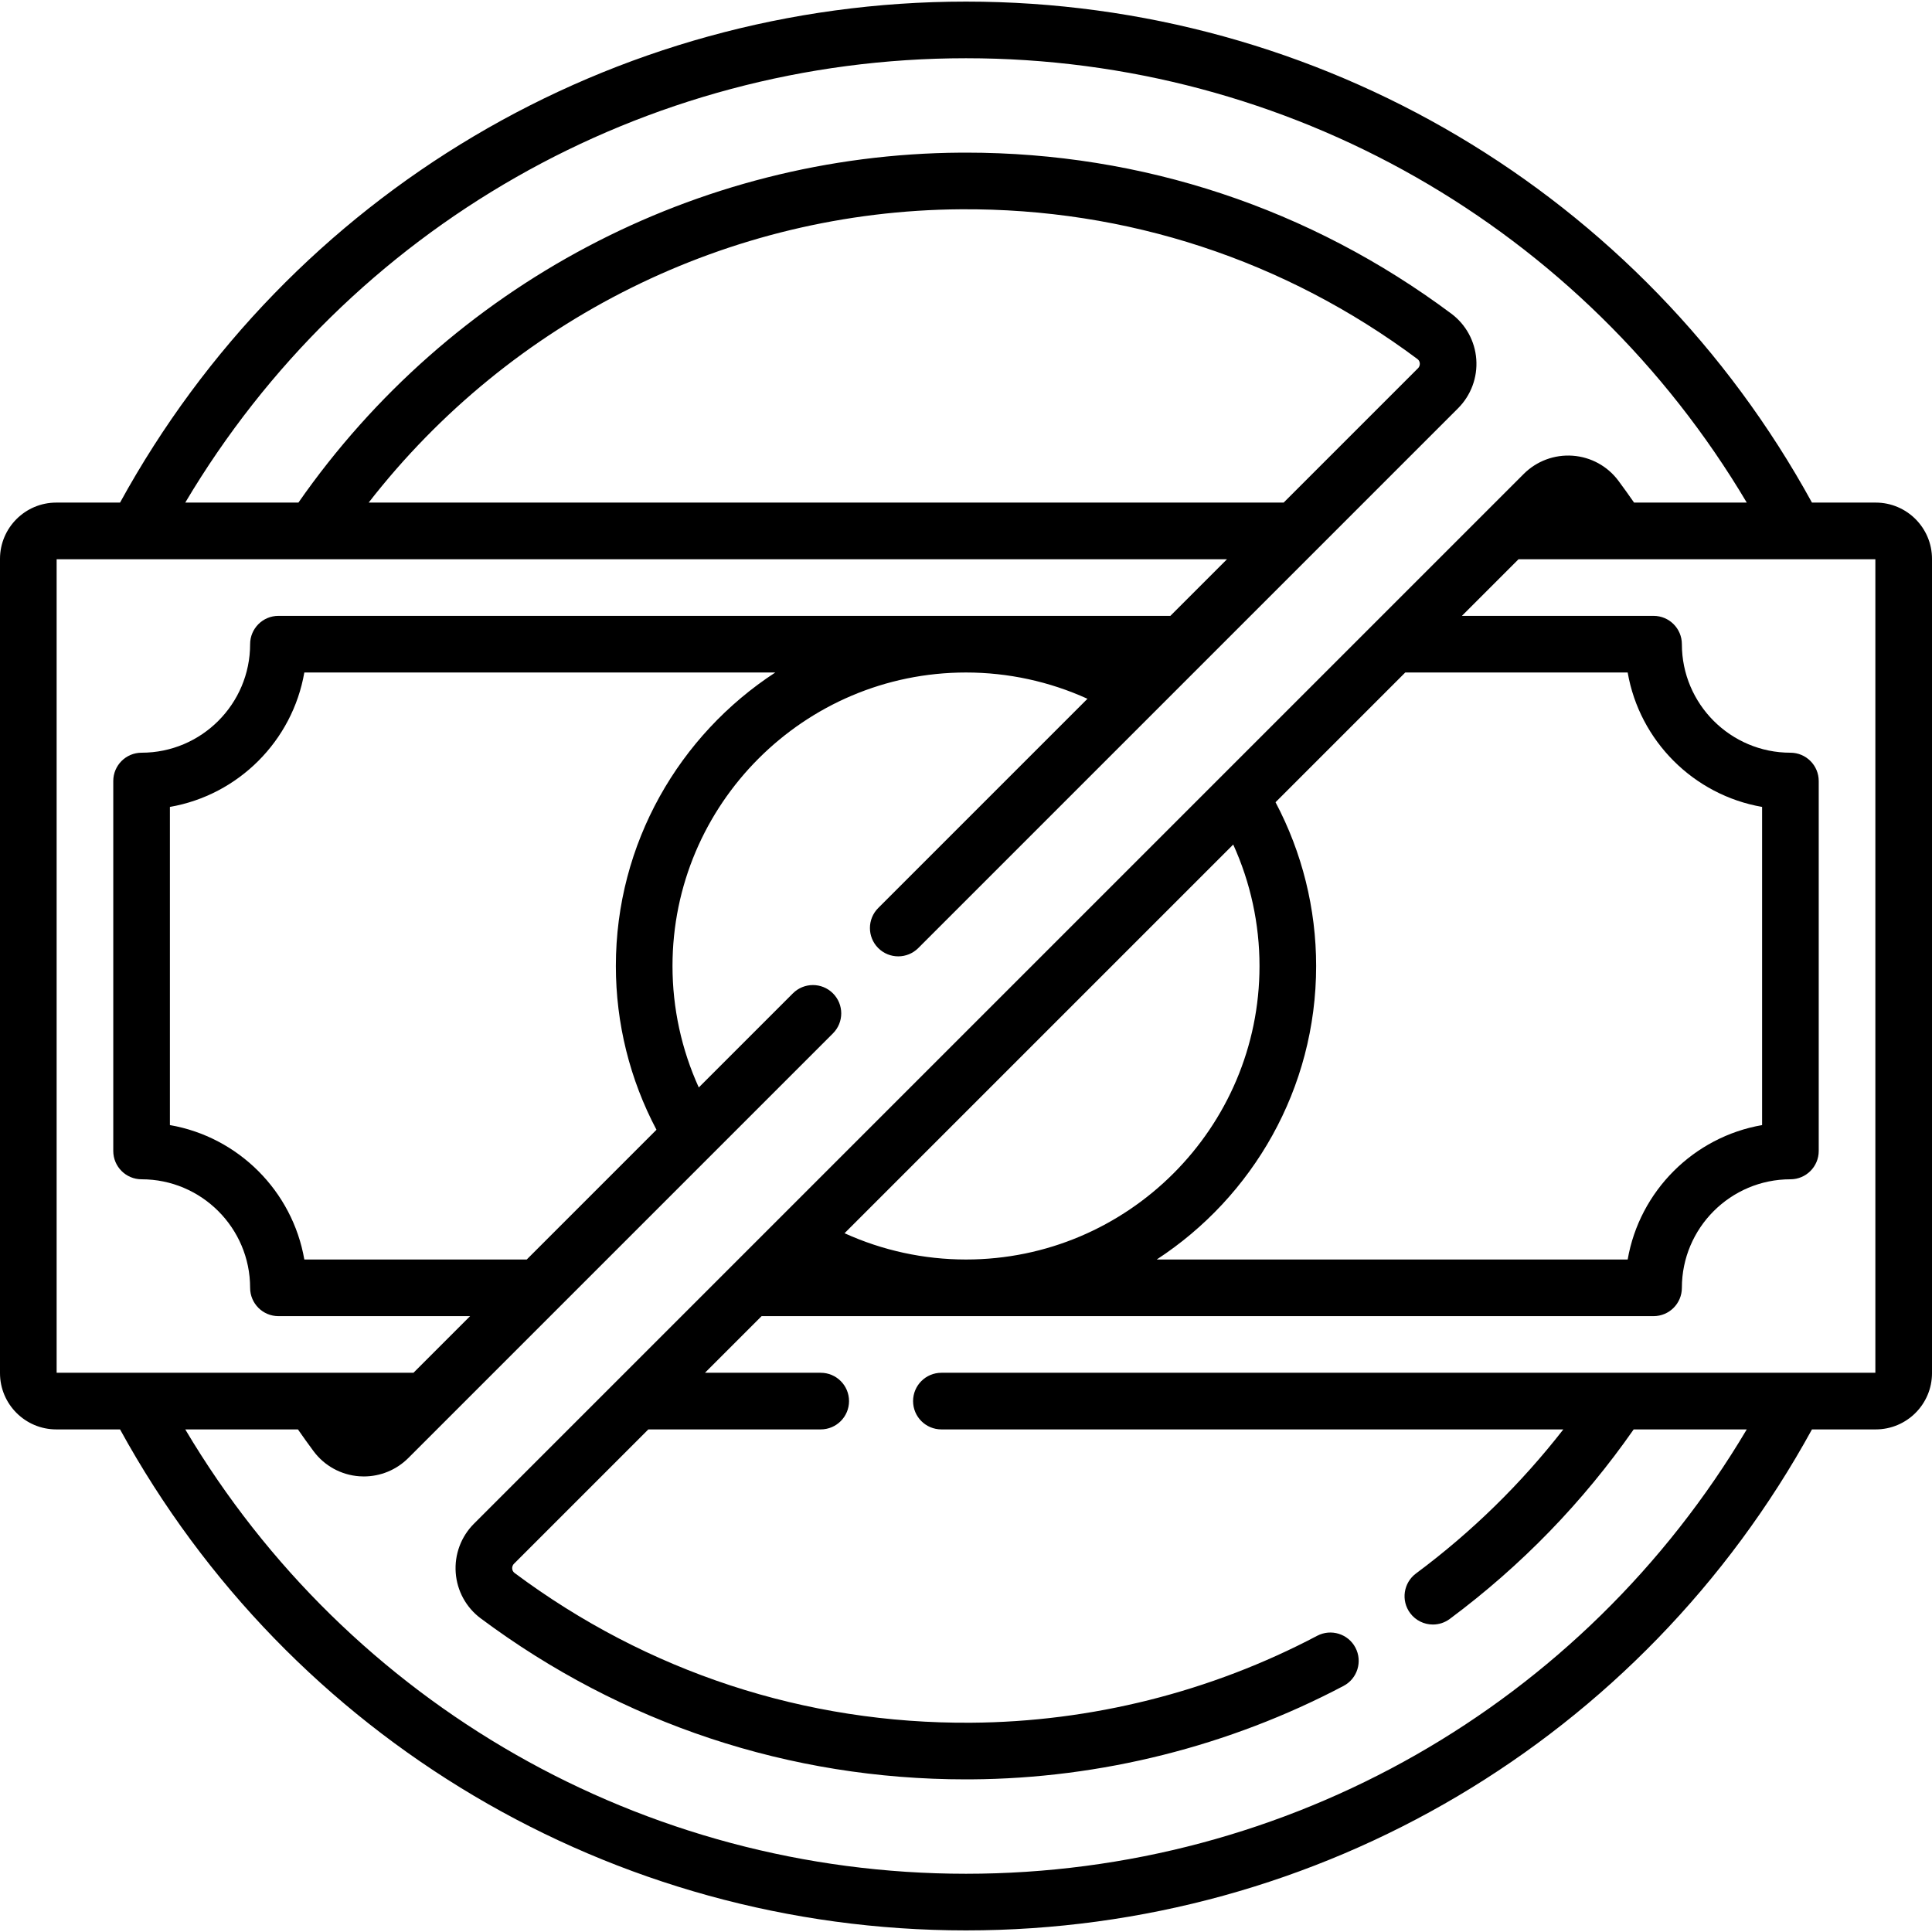
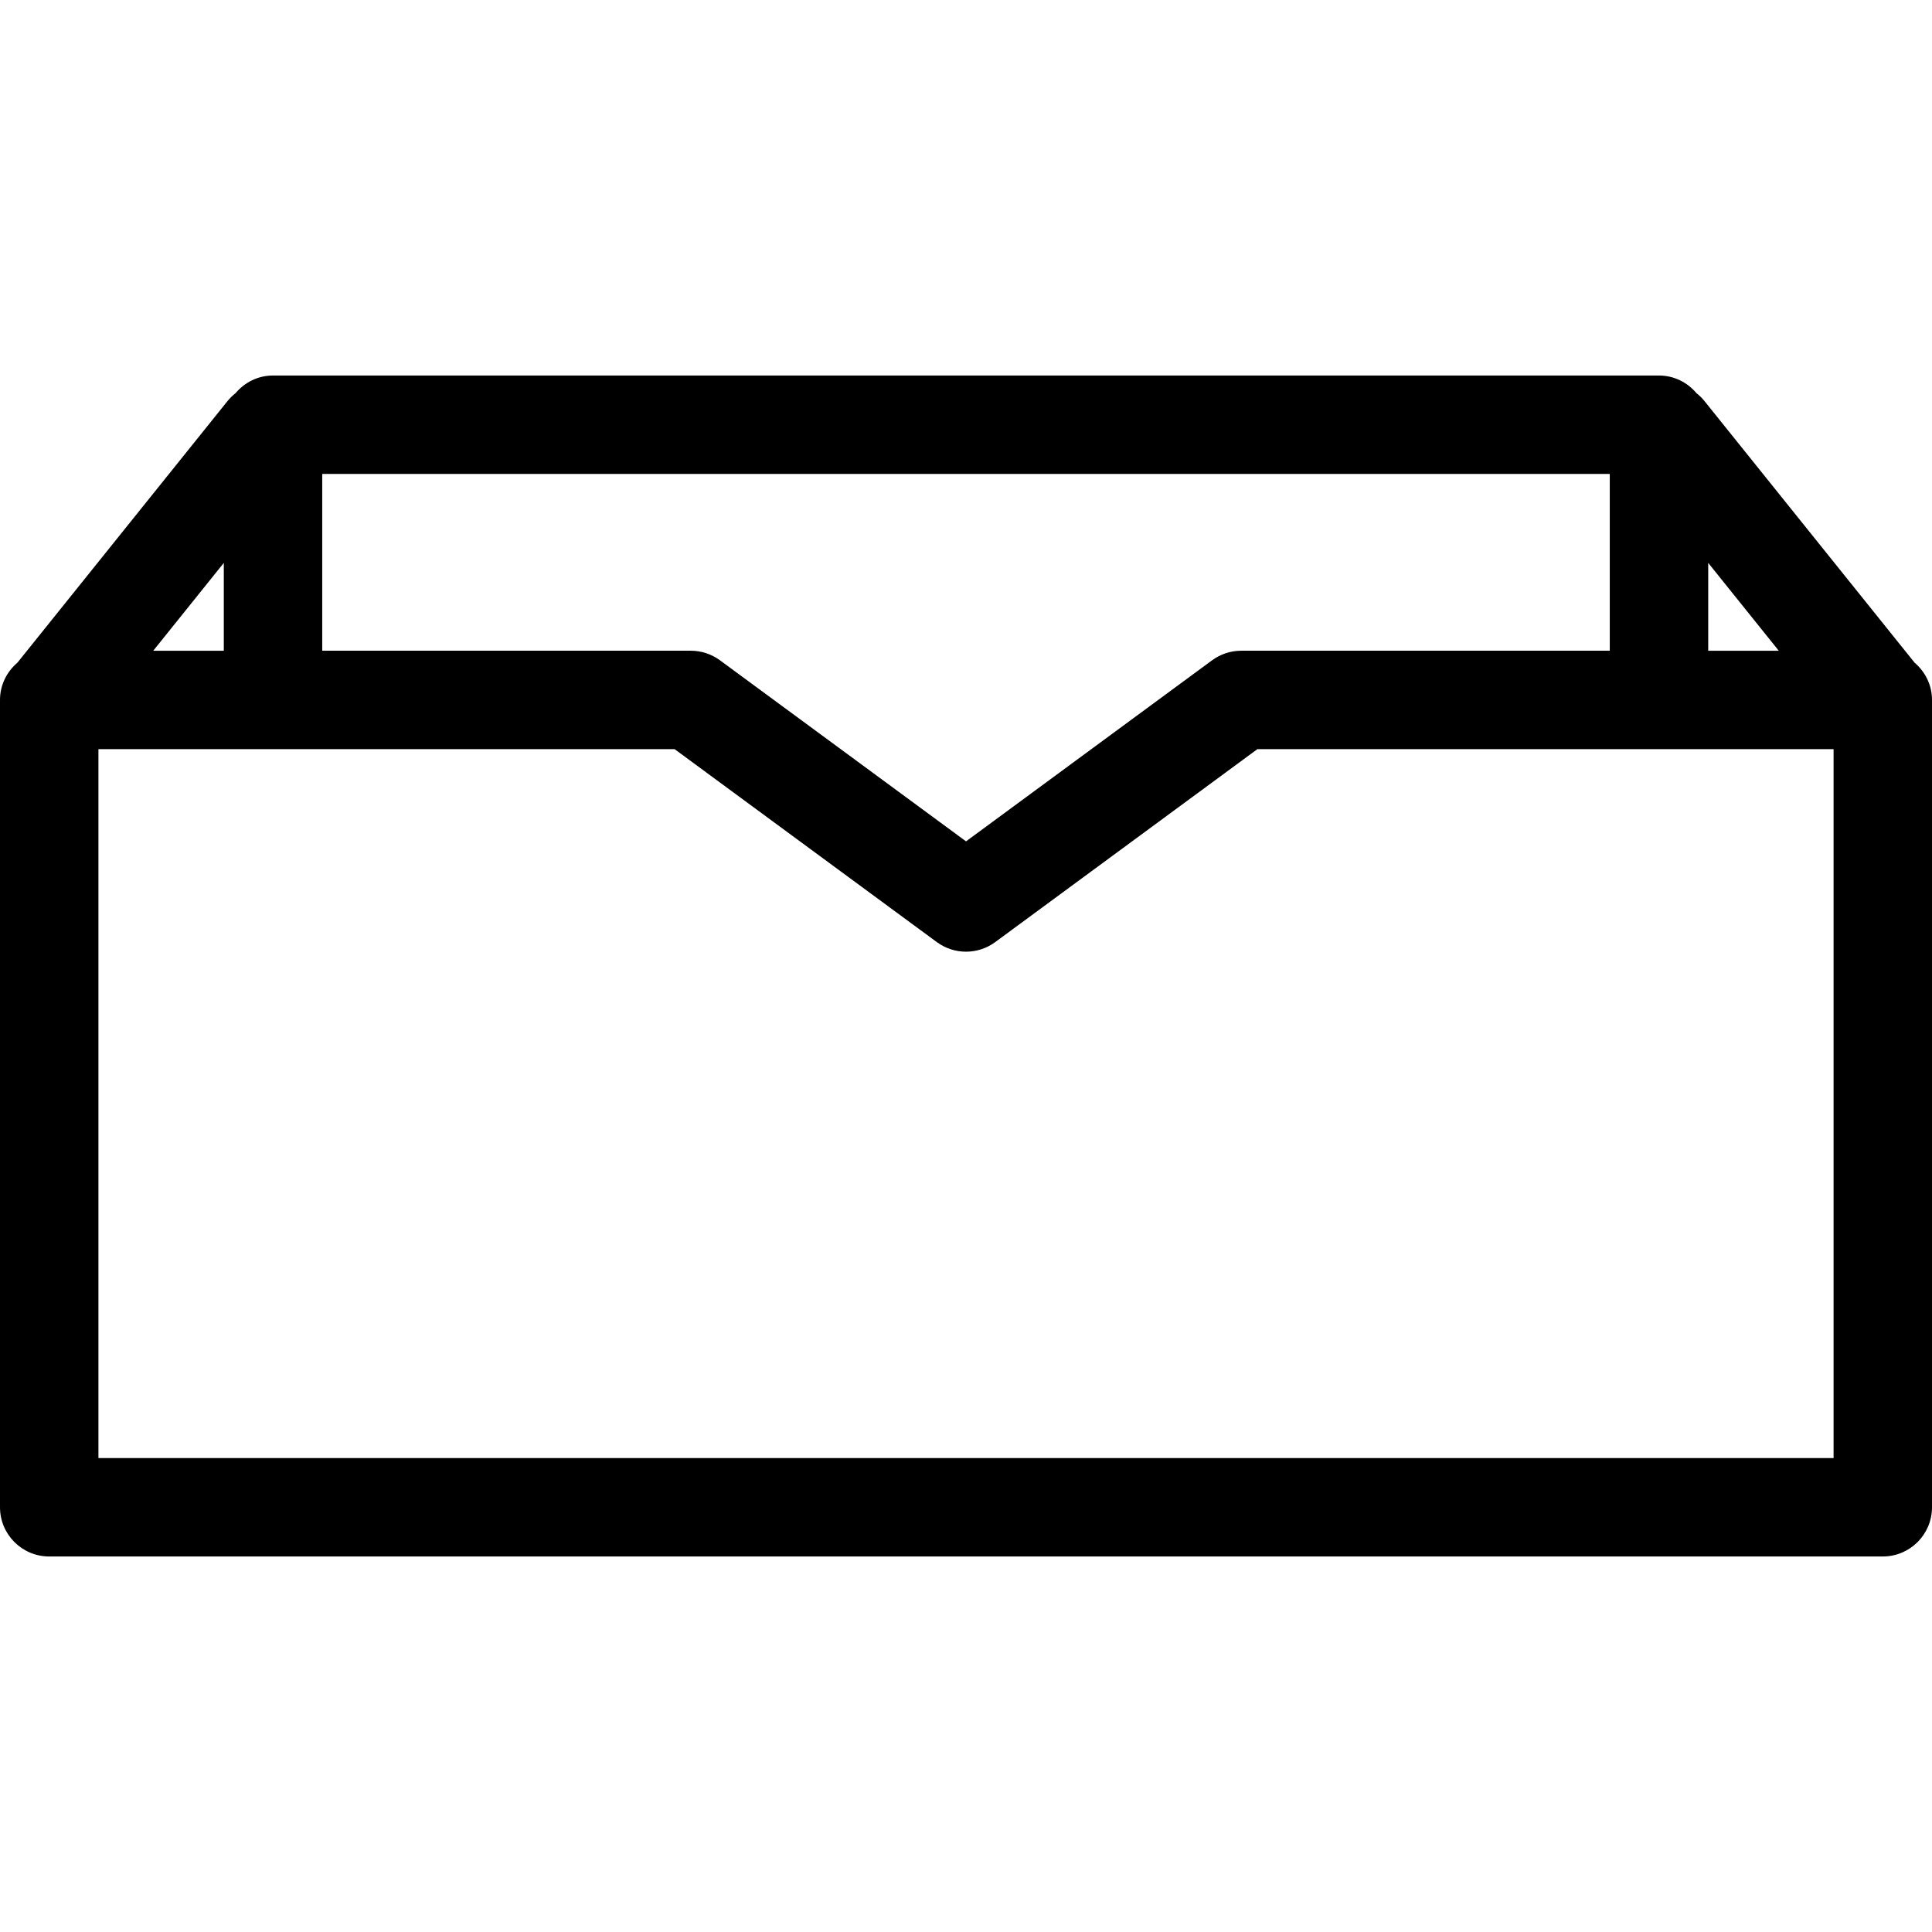
- <svg xmlns="http://www.w3.org/2000/svg" id="Capa_1" enable-background="new 0 0 511.697 511.697" height="512" viewBox="0 0 511.697 511.697" width="512">
-   <path d="m496.797 133.113h-16.892c-44.956-81.967-130.386-132.689-224.056-132.689-93.619 0-179.099 50.739-224.054 132.689h-16.895c-8.216 0-14.9 6.684-14.9 14.9v215.671c0 8.216 6.685 14.9 14.9 14.9h16.895c44.955 81.947 130.445 132.689 224.054 132.689 93.67 0 179.101-50.722 224.057-132.689h16.892c8.216 0 14.9-6.684 14.9-14.9v-215.671c-.001-8.216-6.685-14.9-14.901-14.9zm-481.797 15h309.979l-15 15h-236.234c-4.143 0-7.5 3.358-7.5 7.5 0 15.85-12.895 28.745-28.745 28.745-4.143 0-7.5 3.358-7.5 7.5v97.981c0 4.142 3.357 7.5 7.5 7.5 15.851 0 28.745 12.895 28.745 28.745 0 4.142 3.357 7.5 7.5 7.5h50.763l-15 15h-94.508zm324.979-15h-242.337c37.702-48.475 95.419-77.285 156.881-77.685 43.918-.285 85.715 13.431 120.894 39.666.471.351.599.819.622 1.149.021.282-.015.825-.479 1.29zm-200.471 200.471h-58.906c-3.144-18.124-17.477-32.458-35.602-35.601v-84.269c18.125-3.143 32.458-17.477 35.602-35.602h124.738c-25.4 16.56-42.227 45.218-42.227 77.736 0 15.192 3.708 30.065 10.757 43.373zm357.189 30h-21.368c-.001 0-.002 0-.003 0h-225.994c-4.143 0-7.5 3.358-7.5 7.5s3.357 7.5 7.5 7.5h164.722c-11.194 14.385-24.272 27.186-39.028 38.158-3.323 2.472-4.015 7.17-1.543 10.494 1.472 1.98 3.733 3.025 6.024 3.025 1.556 0 3.125-.482 4.47-1.482 18.929-14.076 35.297-30.951 48.707-50.195h29.952c-43.284 72.908-121.399 117.689-206.788 117.689-85.333 0-163.497-44.798-206.782-117.689h29.844c1.359 1.953 2.742 3.897 4.161 5.8 2.875 3.855 7.281 6.267 12.089 6.615.403.029.806.043 1.207.043 4.402 0 8.639-1.742 11.774-4.877l112.467-112.466c2.929-2.929 2.929-7.678 0-10.606s-7.677-2.93-10.607 0l-24.926 24.926c-4.567-10.046-6.961-21.003-6.961-32.17 0-42.864 34.872-77.736 77.735-77.736 11.166 0 22.122 2.394 32.169 6.961l-55.417 55.417c-2.929 2.929-2.929 7.678 0 10.606 1.465 1.464 3.385 2.197 5.304 2.197s3.839-.732 5.304-2.197l142.957-142.957c3.421-3.421 5.183-8.153 4.833-12.98-.349-4.808-2.76-9.214-6.616-12.09-37.433-27.917-81.836-42.646-128.516-42.646-.478 0-.964.001-1.442.004-69.876.454-135.227 35.06-175.389 92.685h-29.971c43.285-72.894 121.443-117.689 206.784-117.689 85.389 0 163.504 44.781 206.788 117.689h-29.849c-1.362-1.957-2.745-3.902-4.16-5.8-2.875-3.855-7.281-6.267-12.089-6.615-4.844-.348-9.56 1.412-12.981 4.834l-278.027 278.025c-3.421 3.421-5.183 8.153-4.833 12.98.348 4.807 2.759 9.214 6.615 12.09 37.434 27.917 81.837 42.648 128.517 42.646.478 0 .964-.001 1.442-.004 34.224-.223 68.313-8.783 98.582-24.756 3.664-1.933 5.066-6.47 3.133-10.133-1.932-3.663-6.467-5.065-10.133-3.133-28.149 14.854-59.852 22.815-91.68 23.022-43.913.308-85.716-13.431-120.894-39.666-.471-.351-.599-.819-.622-1.149-.021-.283.015-.826.479-1.291l35.579-35.579h45.653c4.143 0 7.5-3.358 7.5-7.5s-3.357-7.5-7.5-7.5h-30.653l15-15h236.235c4.143 0 7.5-3.358 7.5-7.5 0-15.85 12.895-28.745 28.745-28.745 4.143 0 7.5-3.358 7.5-7.5v-97.981c0-4.142-3.357-7.5-7.5-7.5-15.851 0-28.745-12.895-28.745-28.745 0-4.142-3.357-7.5-7.5-7.5h-50.761l15-15h94.507zm-273.018-36.961 102.944-102.943c4.568 10.047 6.962 21.003 6.962 32.169 0 42.864-34.872 77.736-77.736 77.736-11.166-.001-22.123-2.394-32.17-6.962zm124.906-70.774c0-15.19-3.708-30.063-10.758-43.374l34.363-34.362h58.906c3.144 18.125 17.477 32.458 35.602 35.602v84.269c-18.125 3.143-32.458 17.477-35.602 35.602h-124.738c25.4-16.562 42.227-45.22 42.227-77.737z" />
+ <svg xmlns="http://www.w3.org/2000/svg" version="1.1" id="Capa_1" x="0px" y="0px" width="462.035px" height="462.035px" viewBox="0 0 462.035 462.035" style="enable-background:new 0 0 462.035 462.035;" xml:space="preserve">
+   <g>
+     <path d="M457.83,158.441c-0.021-0.028-0.033-0.058-0.057-0.087l-50.184-62.48c-0.564-0.701-1.201-1.305-1.879-1.845   c-2.16-2.562-5.355-4.225-8.967-4.225H65.292c-3.615,0-6.804,1.661-8.965,4.225c-0.678,0.54-1.316,1.138-1.885,1.845l-50.178,62.48   c-0.023,0.029-0.034,0.059-0.057,0.087C1.655,160.602,0,163.787,0,167.39v193.07c0,6.5,5.27,11.771,11.77,11.771h438.496   c6.5,0,11.77-5.271,11.77-11.771V167.39C462.037,163.787,460.381,160.602,457.83,158.441z M408.516,134.615l16.873,21.005h-16.873   V134.615z M384.975,113.345v42.274H296.84c-2.514,0-4.955,0.805-6.979,2.293l-58.837,43.299l-58.849-43.305   c-2.023-1.482-4.466-2.287-6.978-2.287H77.061v-42.274H384.975z M53.523,155.62H36.65l16.873-21.005V155.62z M438.498,348.69H23.54   V179.16h137.796l62.711,46.148c4.15,3.046,9.805,3.052,13.954-0.005l62.698-46.144h137.799V348.69L438.498,348.69z" />
+   </g>
+   <g>
+ </g>
+   <g>
+ </g>
+   <g>
+ </g>
+   <g>
+ </g>
+   <g>
+ </g>
+   <g>
+ </g>
+   <g>
+ </g>
+   <g>
+ </g>
+   <g>
+ </g>
+   <g>
+ </g>
+   <g>
+ </g>
+   <g>
+ </g>
+   <g>
+ </g>
+   <g>
+ </g>
+   <g>
+ </g>
</svg>
